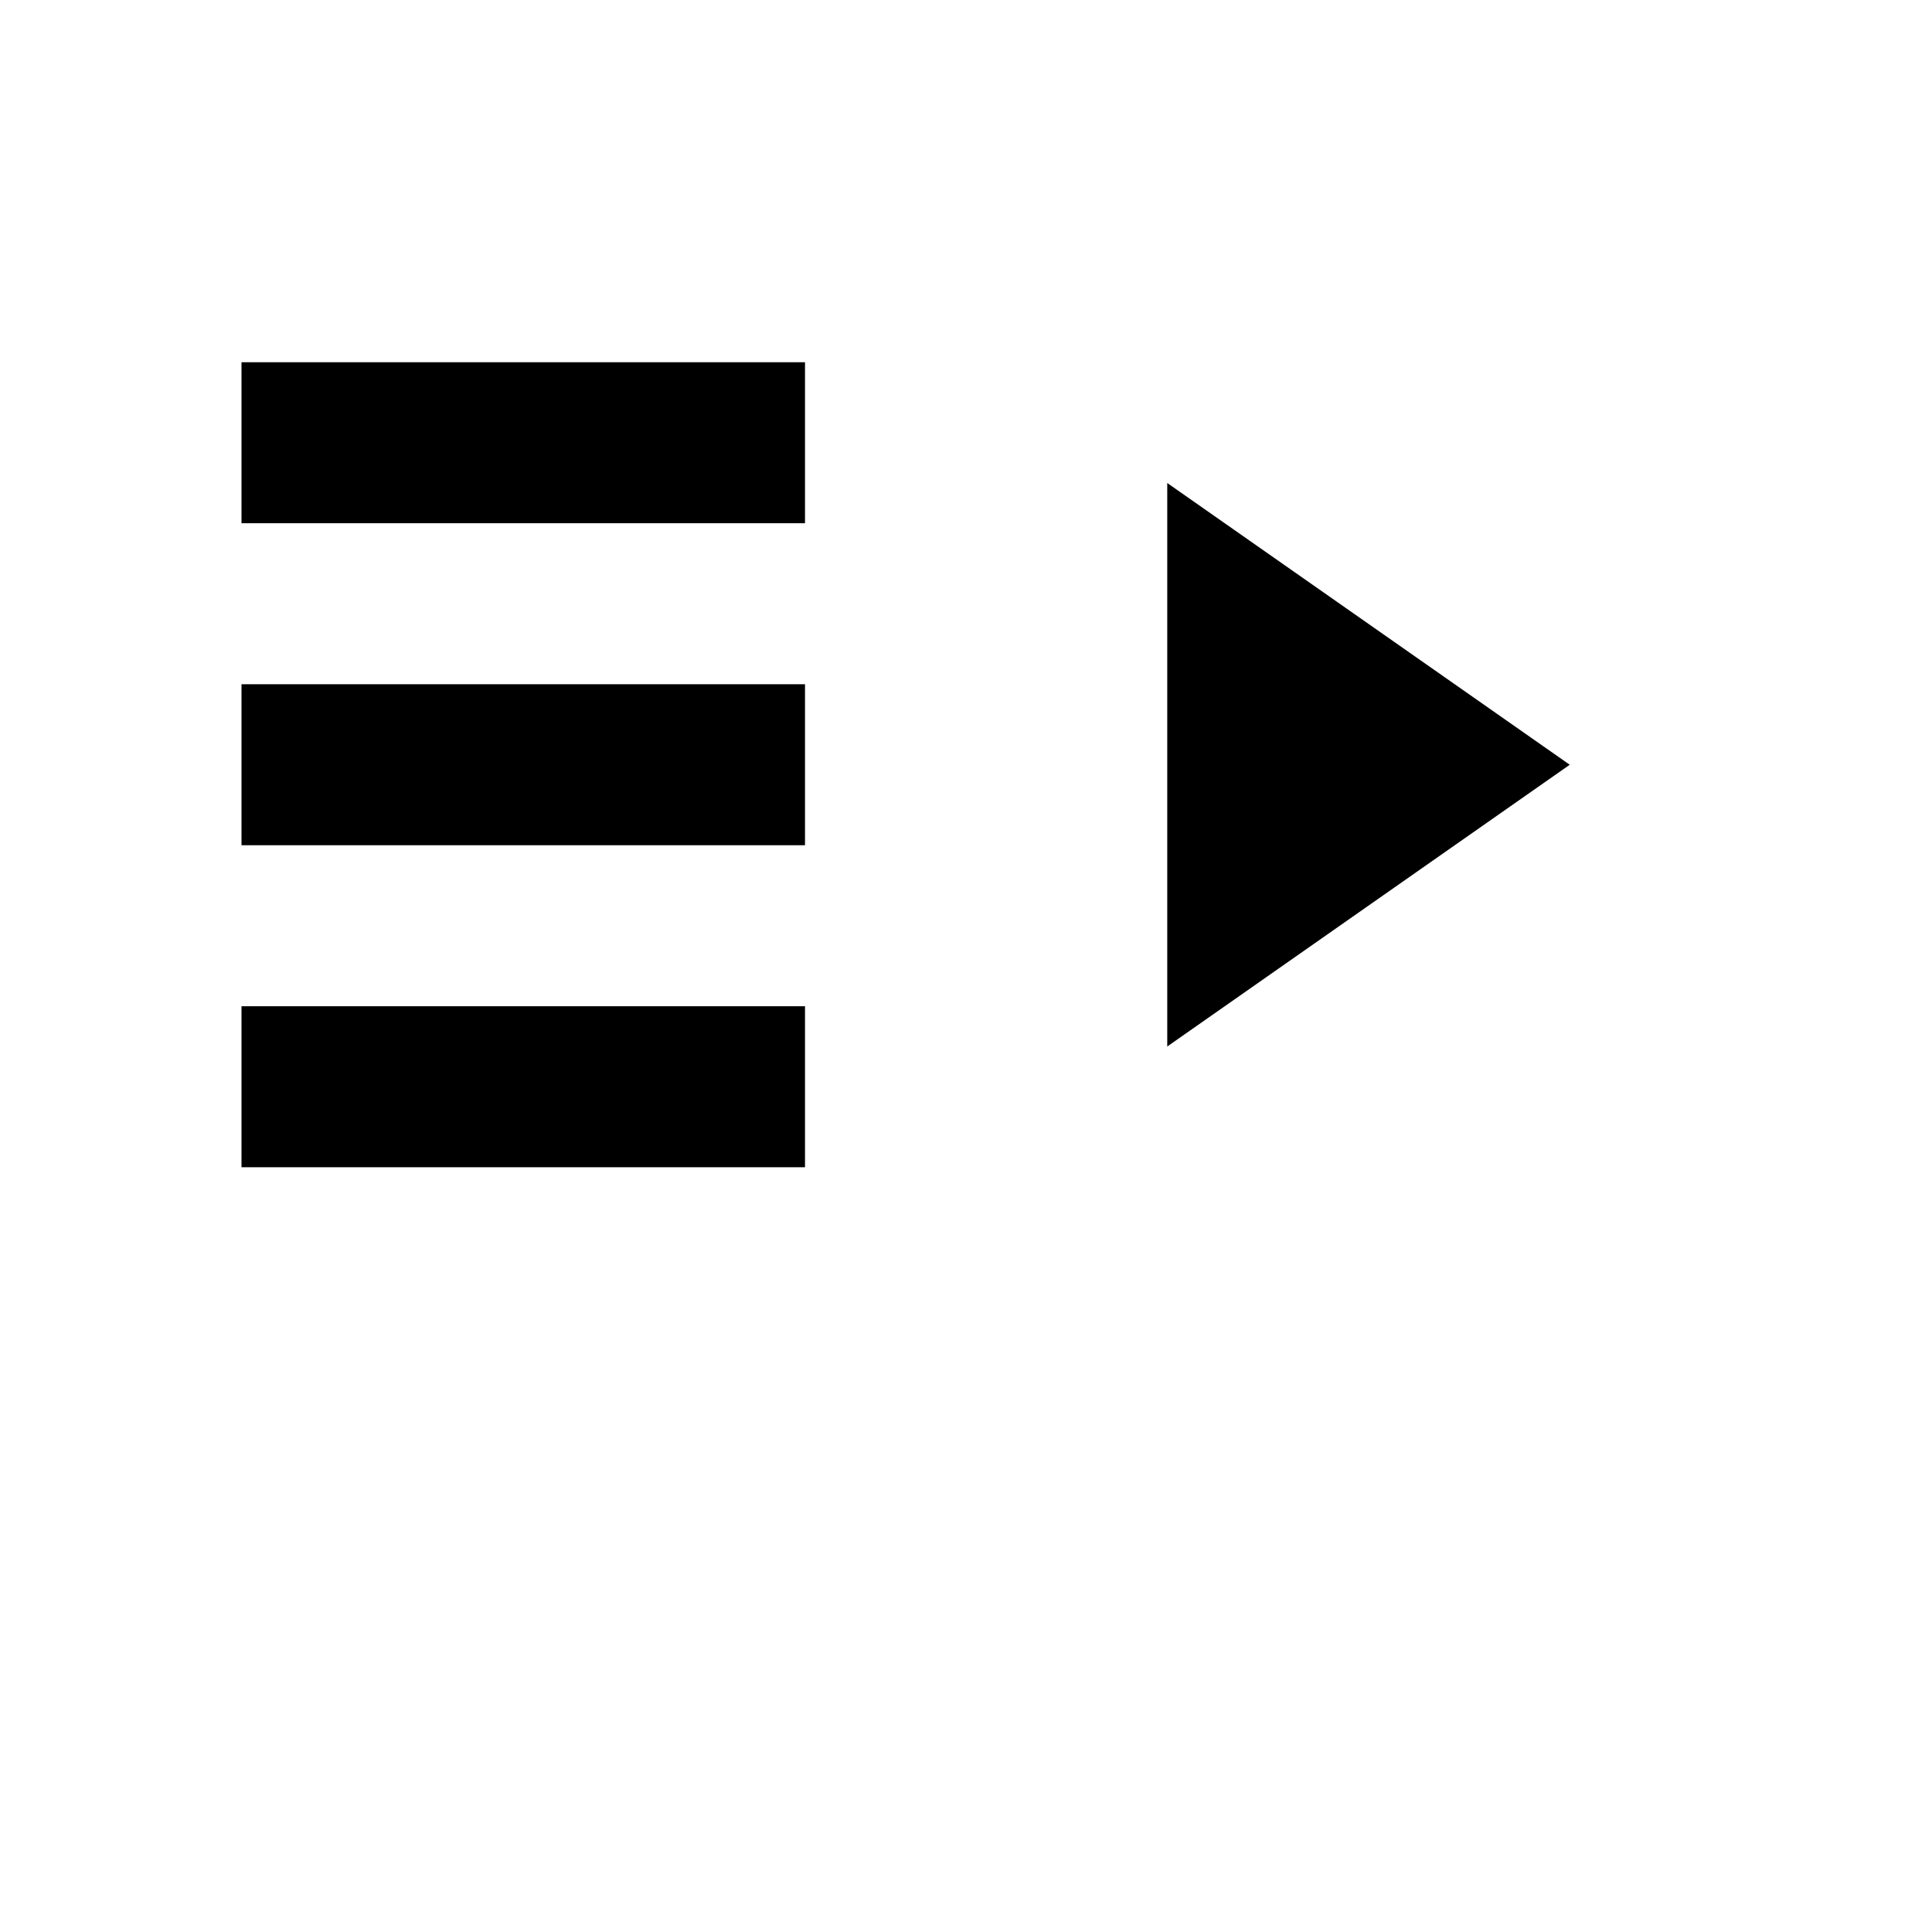
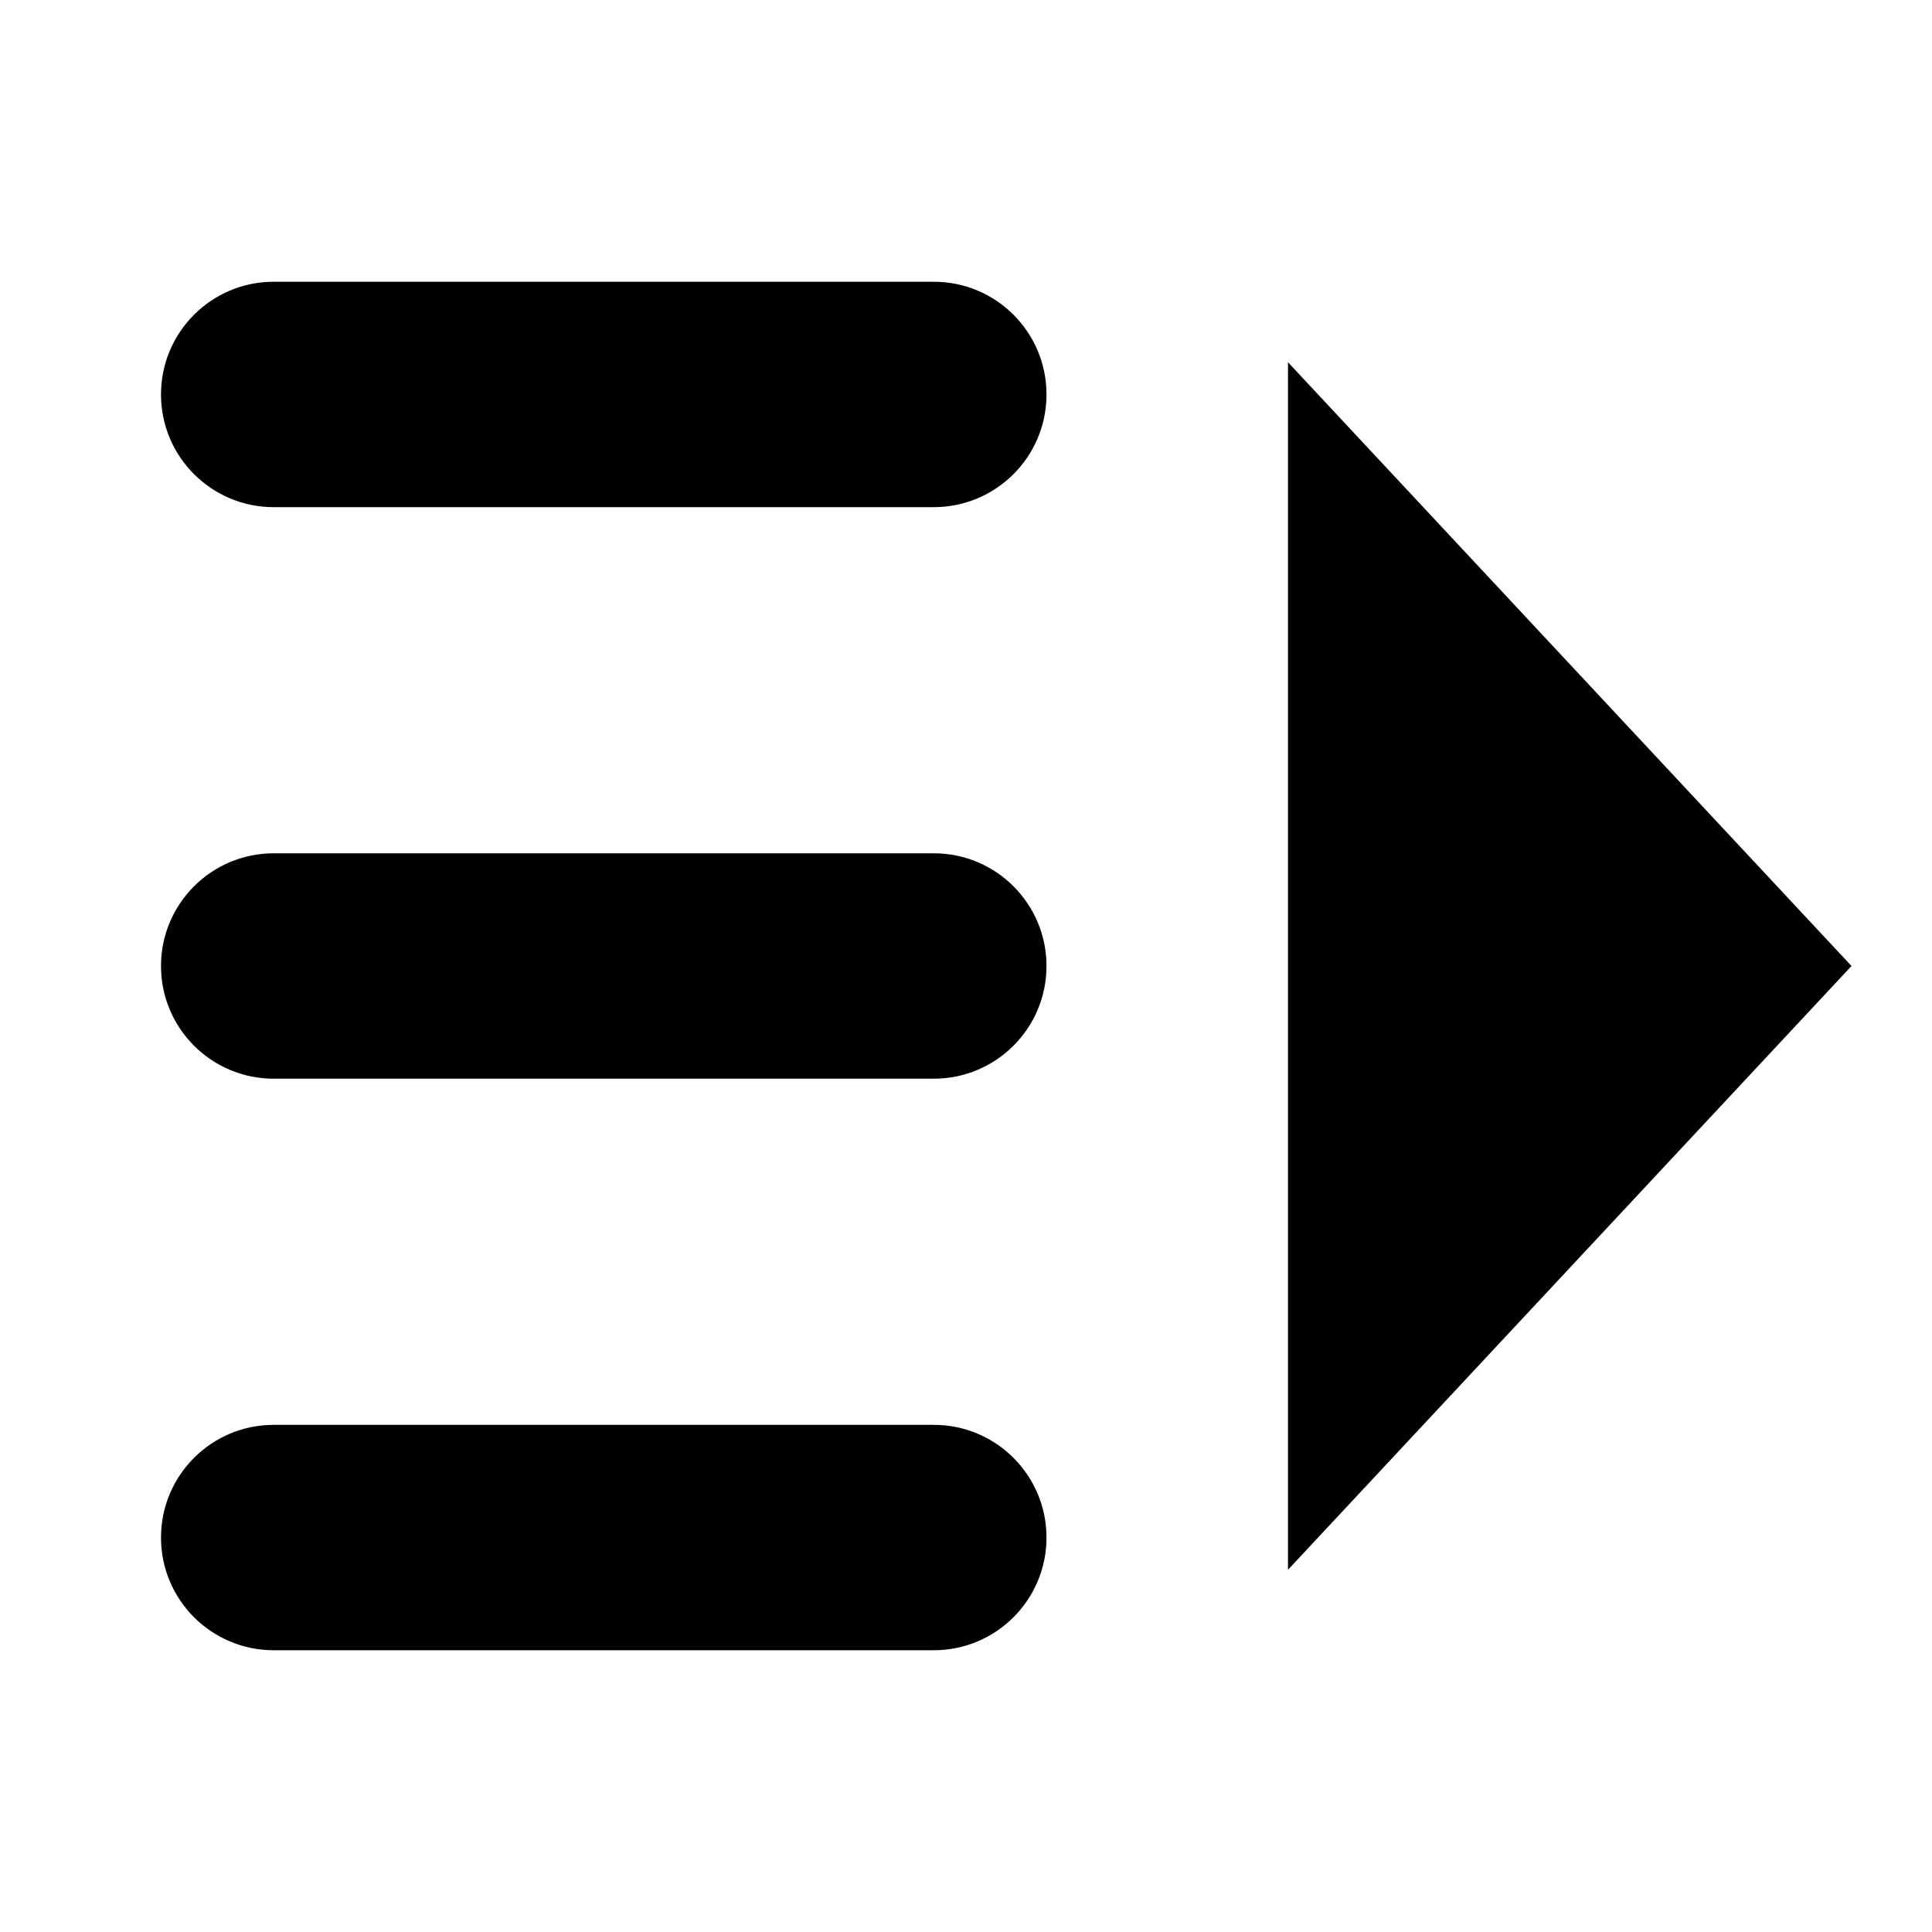
<svg xmlns="http://www.w3.org/2000/svg" width="24" height="24" viewBox="0 0 24 24" fill="none">
-   <path fill-rule="evenodd" clip-rule="evenodd" d="M3 4.5h7v2H3v-2zm0 4h7v2H3v-2zm0 4h7v2H3v-2zM14.5 6l5 3.5-5 3.5V6z" fill="currentColor" />
+   <rect x="2" y="3.5" width="11" height="2.8" rx="1.4" fill="currentColor" />
+   <rect x="2" y="10.6" width="11" height="2.8" rx="1.4" fill="currentColor" />
+   <rect x="2" y="17.7" width="11" height="2.8" rx="1.4" fill="currentColor" />
+   <path d="M16 4.5 L23 12 L16 19.5 Z" fill="currentColor" />
</svg>
